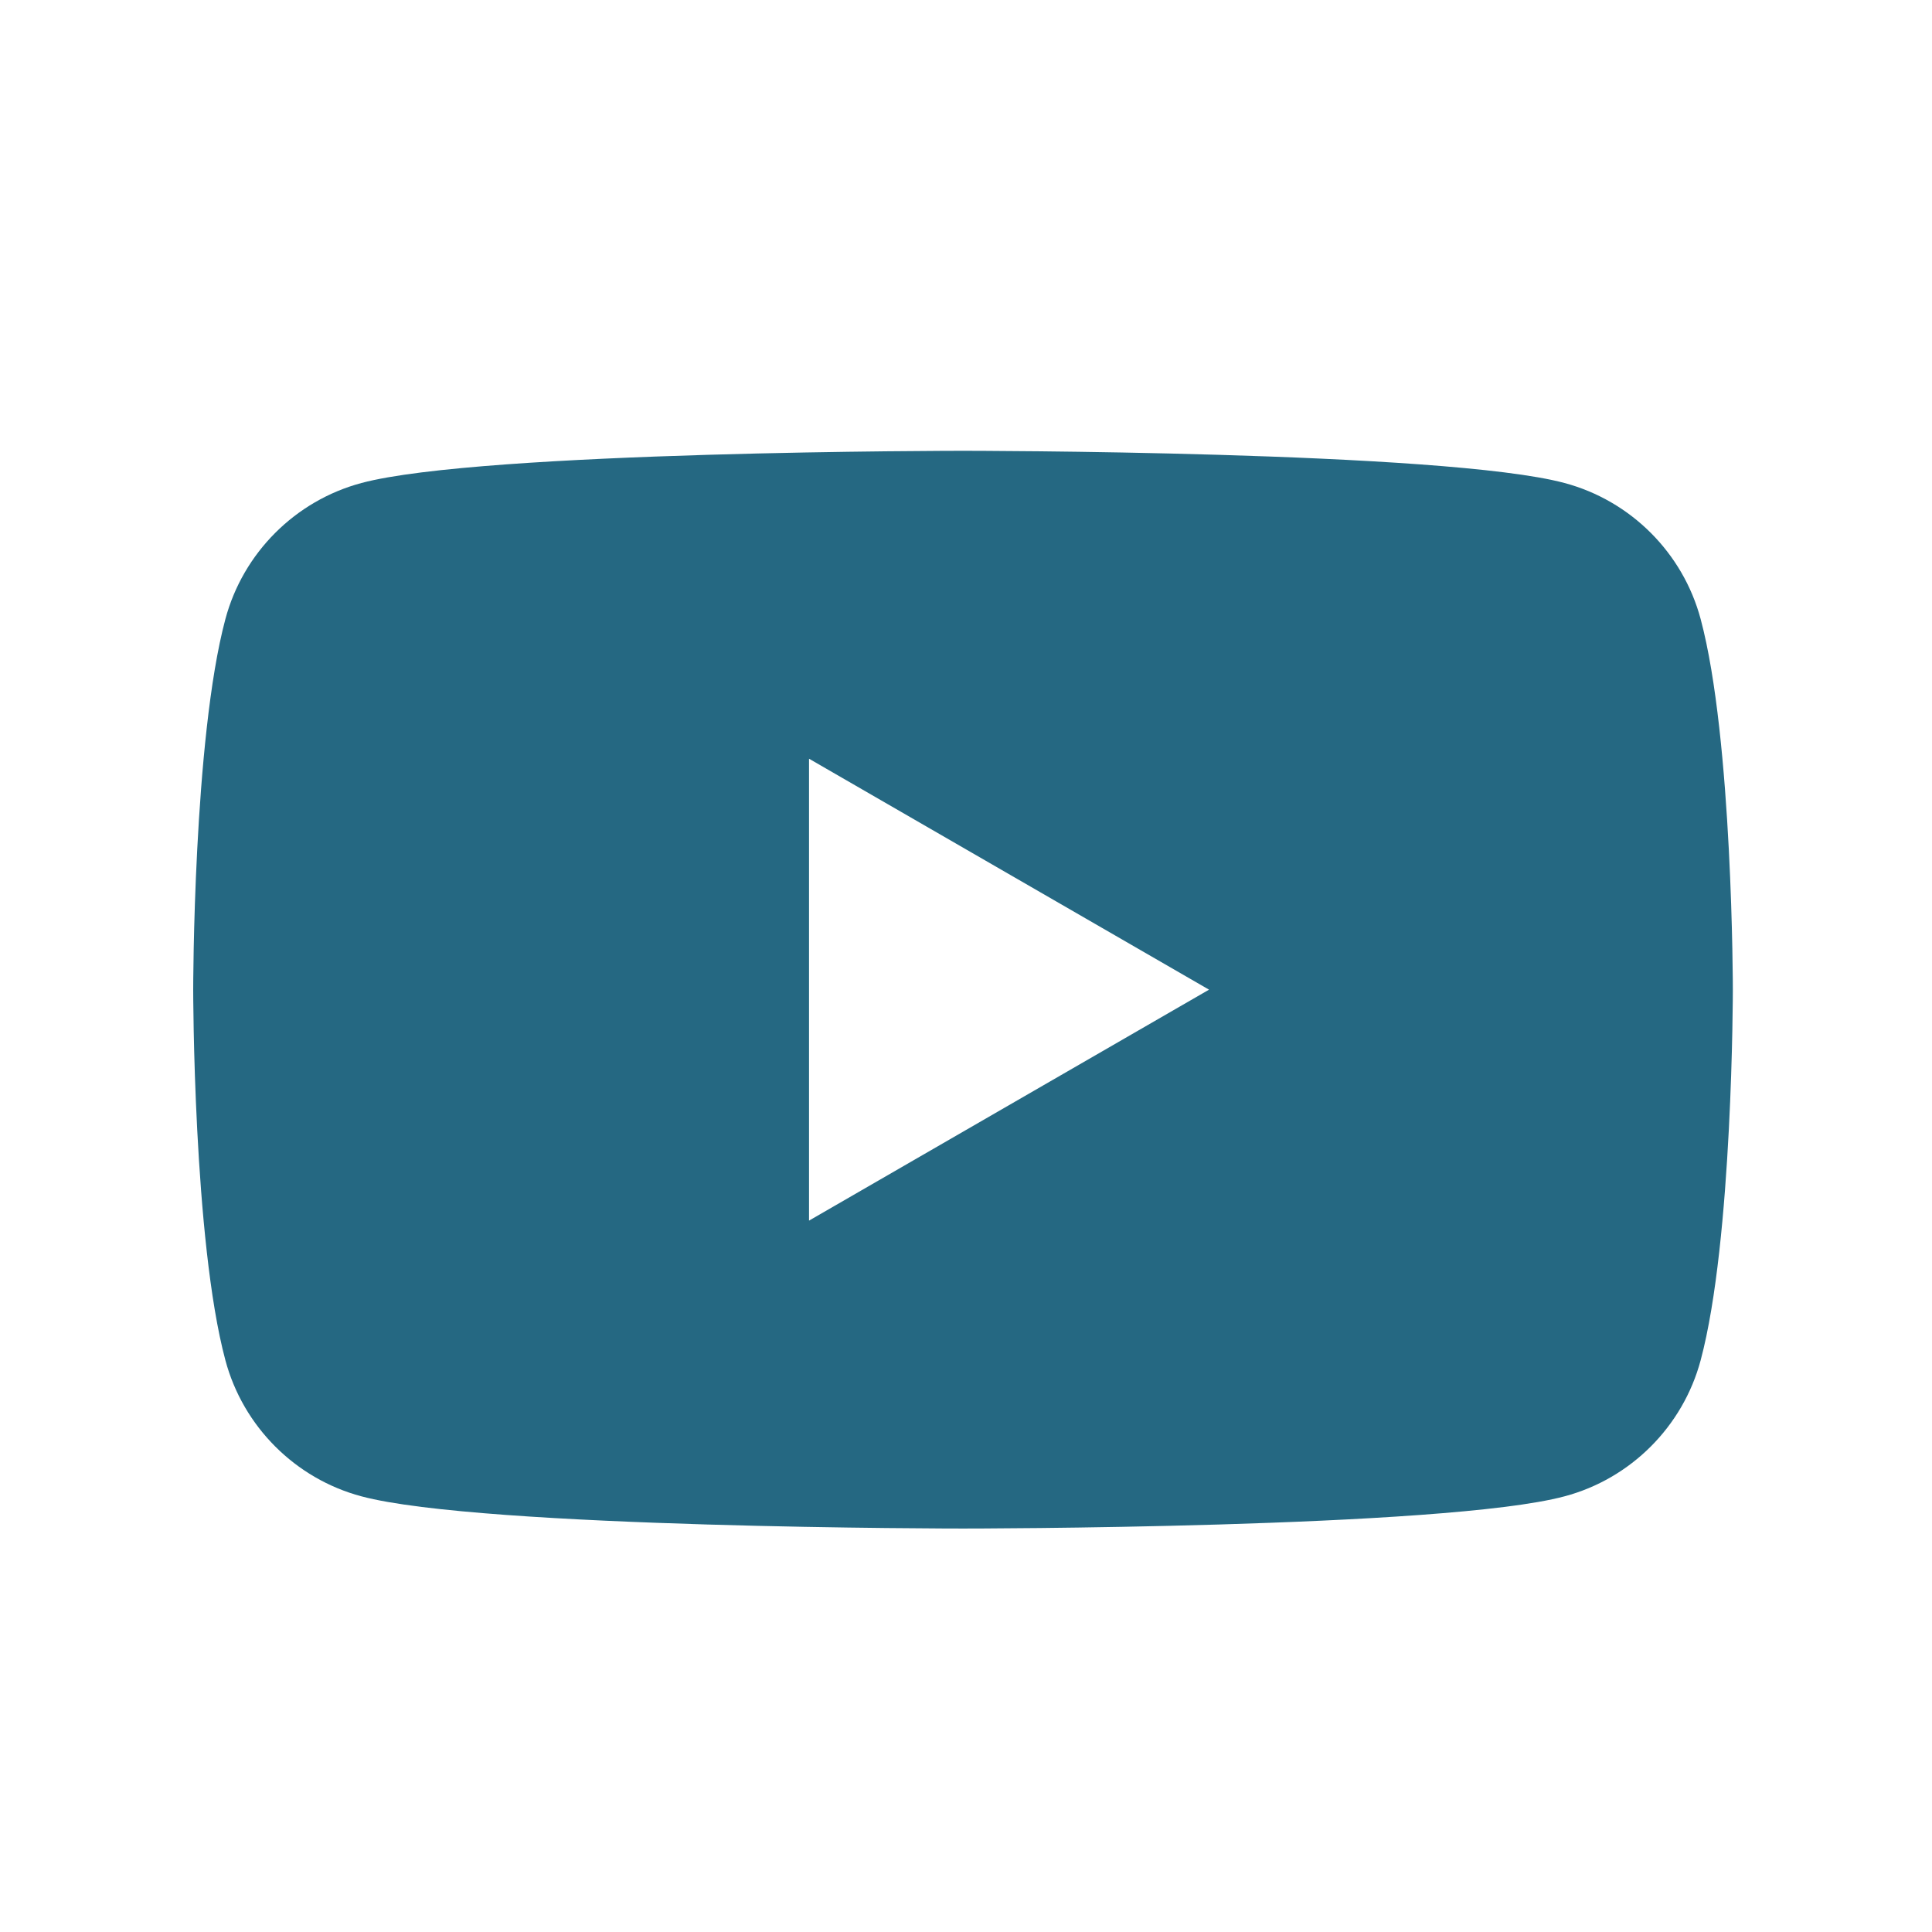
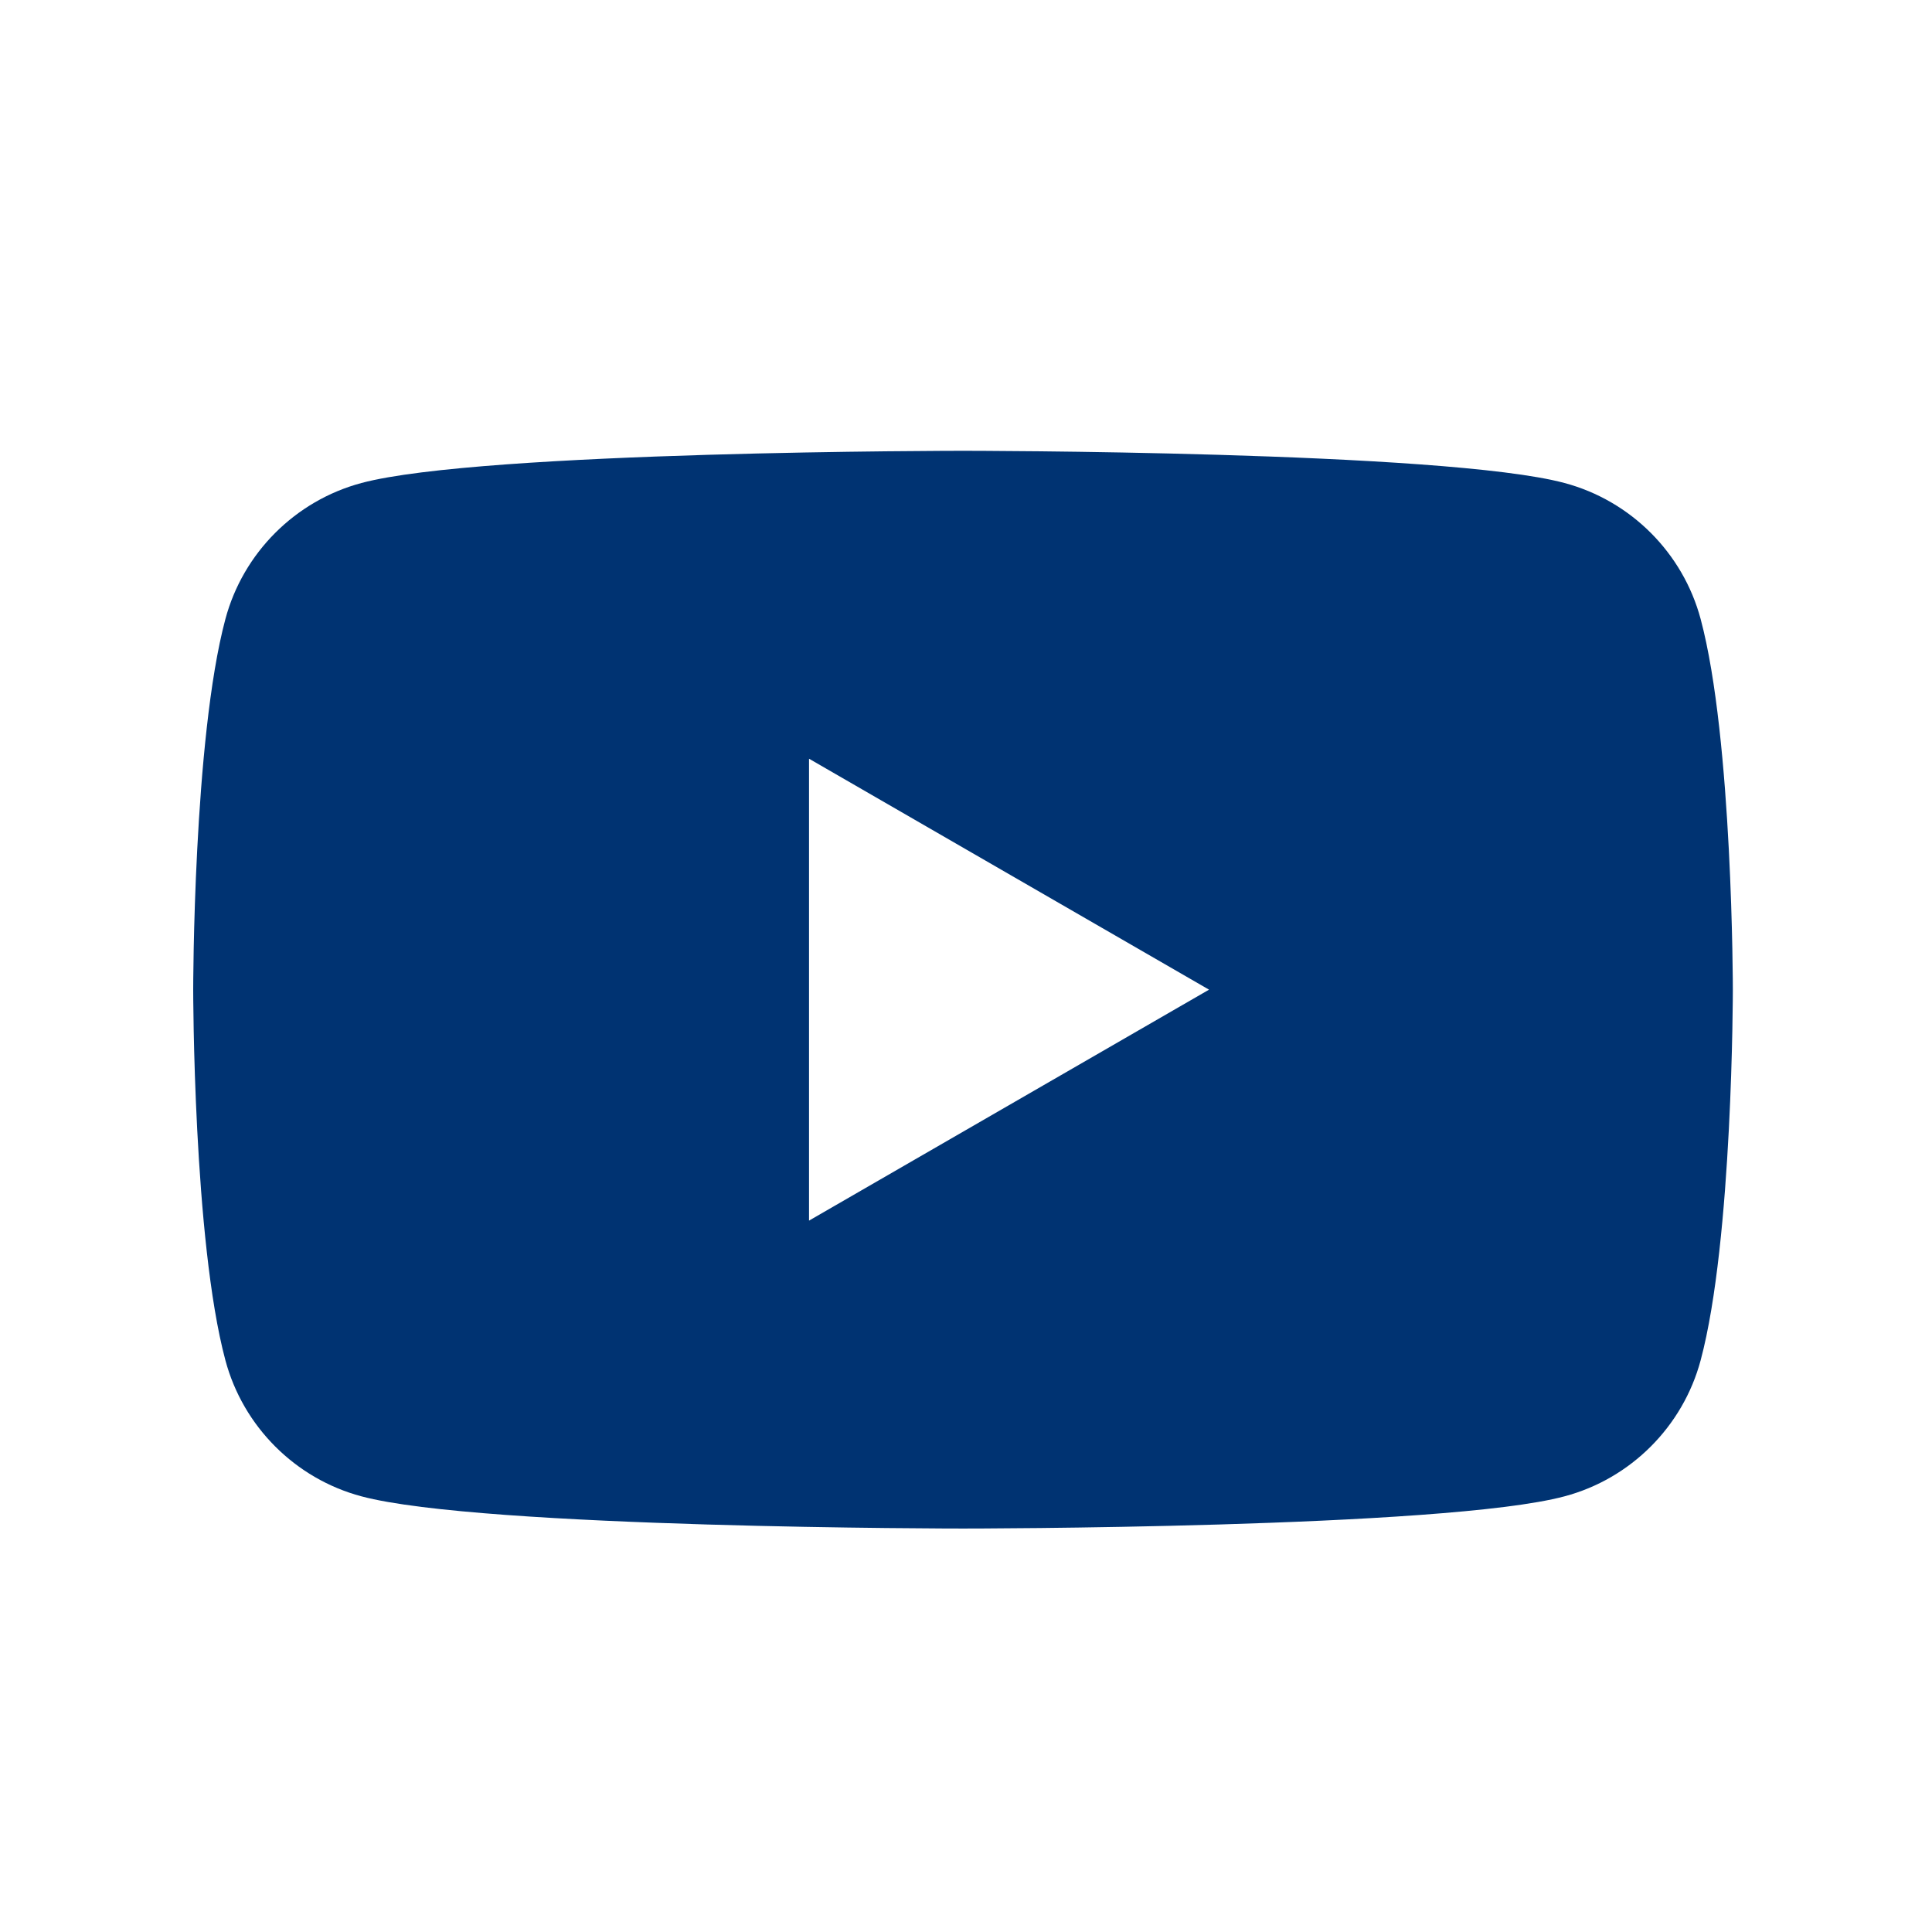
<svg xmlns="http://www.w3.org/2000/svg" width="24" height="24" viewBox="0 0 24 24" fill="none">
  <g id="social">
-     <path id="youtube" fill-rule="evenodd" clip-rule="evenodd" d="M10.05 15.163V9.425L15.019 12.294L10.05 15.163ZM21.126 7.69C20.906 6.868 20.258 6.22 19.435 6C17.944 5.6 11.963 5.6 11.963 5.6C11.963 5.6 5.982 5.6 4.49 6C3.668 6.22 3.02 6.868 2.8 7.69C2.4 9.182 2.4 12.294 2.4 12.294C2.4 12.294 2.4 15.406 2.8 16.898C3.02 17.72 3.668 18.369 4.49 18.588C5.982 18.988 11.963 18.988 11.963 18.988C11.963 18.988 17.944 18.988 19.435 18.588C20.258 18.369 20.906 17.72 21.126 16.898C21.526 15.406 21.526 12.294 21.526 12.294C21.526 12.294 21.526 9.182 21.126 7.69Z" fill="#256882" />
+     <path id="youtube" fill-rule="evenodd" clip-rule="evenodd" d="M10.05 15.163V9.425L15.019 12.294L10.05 15.163ZM21.126 7.69C20.906 6.868 20.258 6.22 19.435 6C17.944 5.6 11.963 5.6 11.963 5.6C11.963 5.6 5.982 5.6 4.49 6C3.668 6.22 3.02 6.868 2.8 7.69C2.4 9.182 2.4 12.294 2.4 12.294C2.4 12.294 2.4 15.406 2.8 16.898C3.02 17.72 3.668 18.369 4.49 18.588C5.982 18.988 11.963 18.988 11.963 18.988C11.963 18.988 17.944 18.988 19.435 18.588C20.258 18.369 20.906 17.72 21.126 16.898C21.526 15.406 21.526 12.294 21.526 12.294C21.526 12.294 21.526 9.182 21.126 7.69Z" fill="#003372" />
  </g>
</svg>
